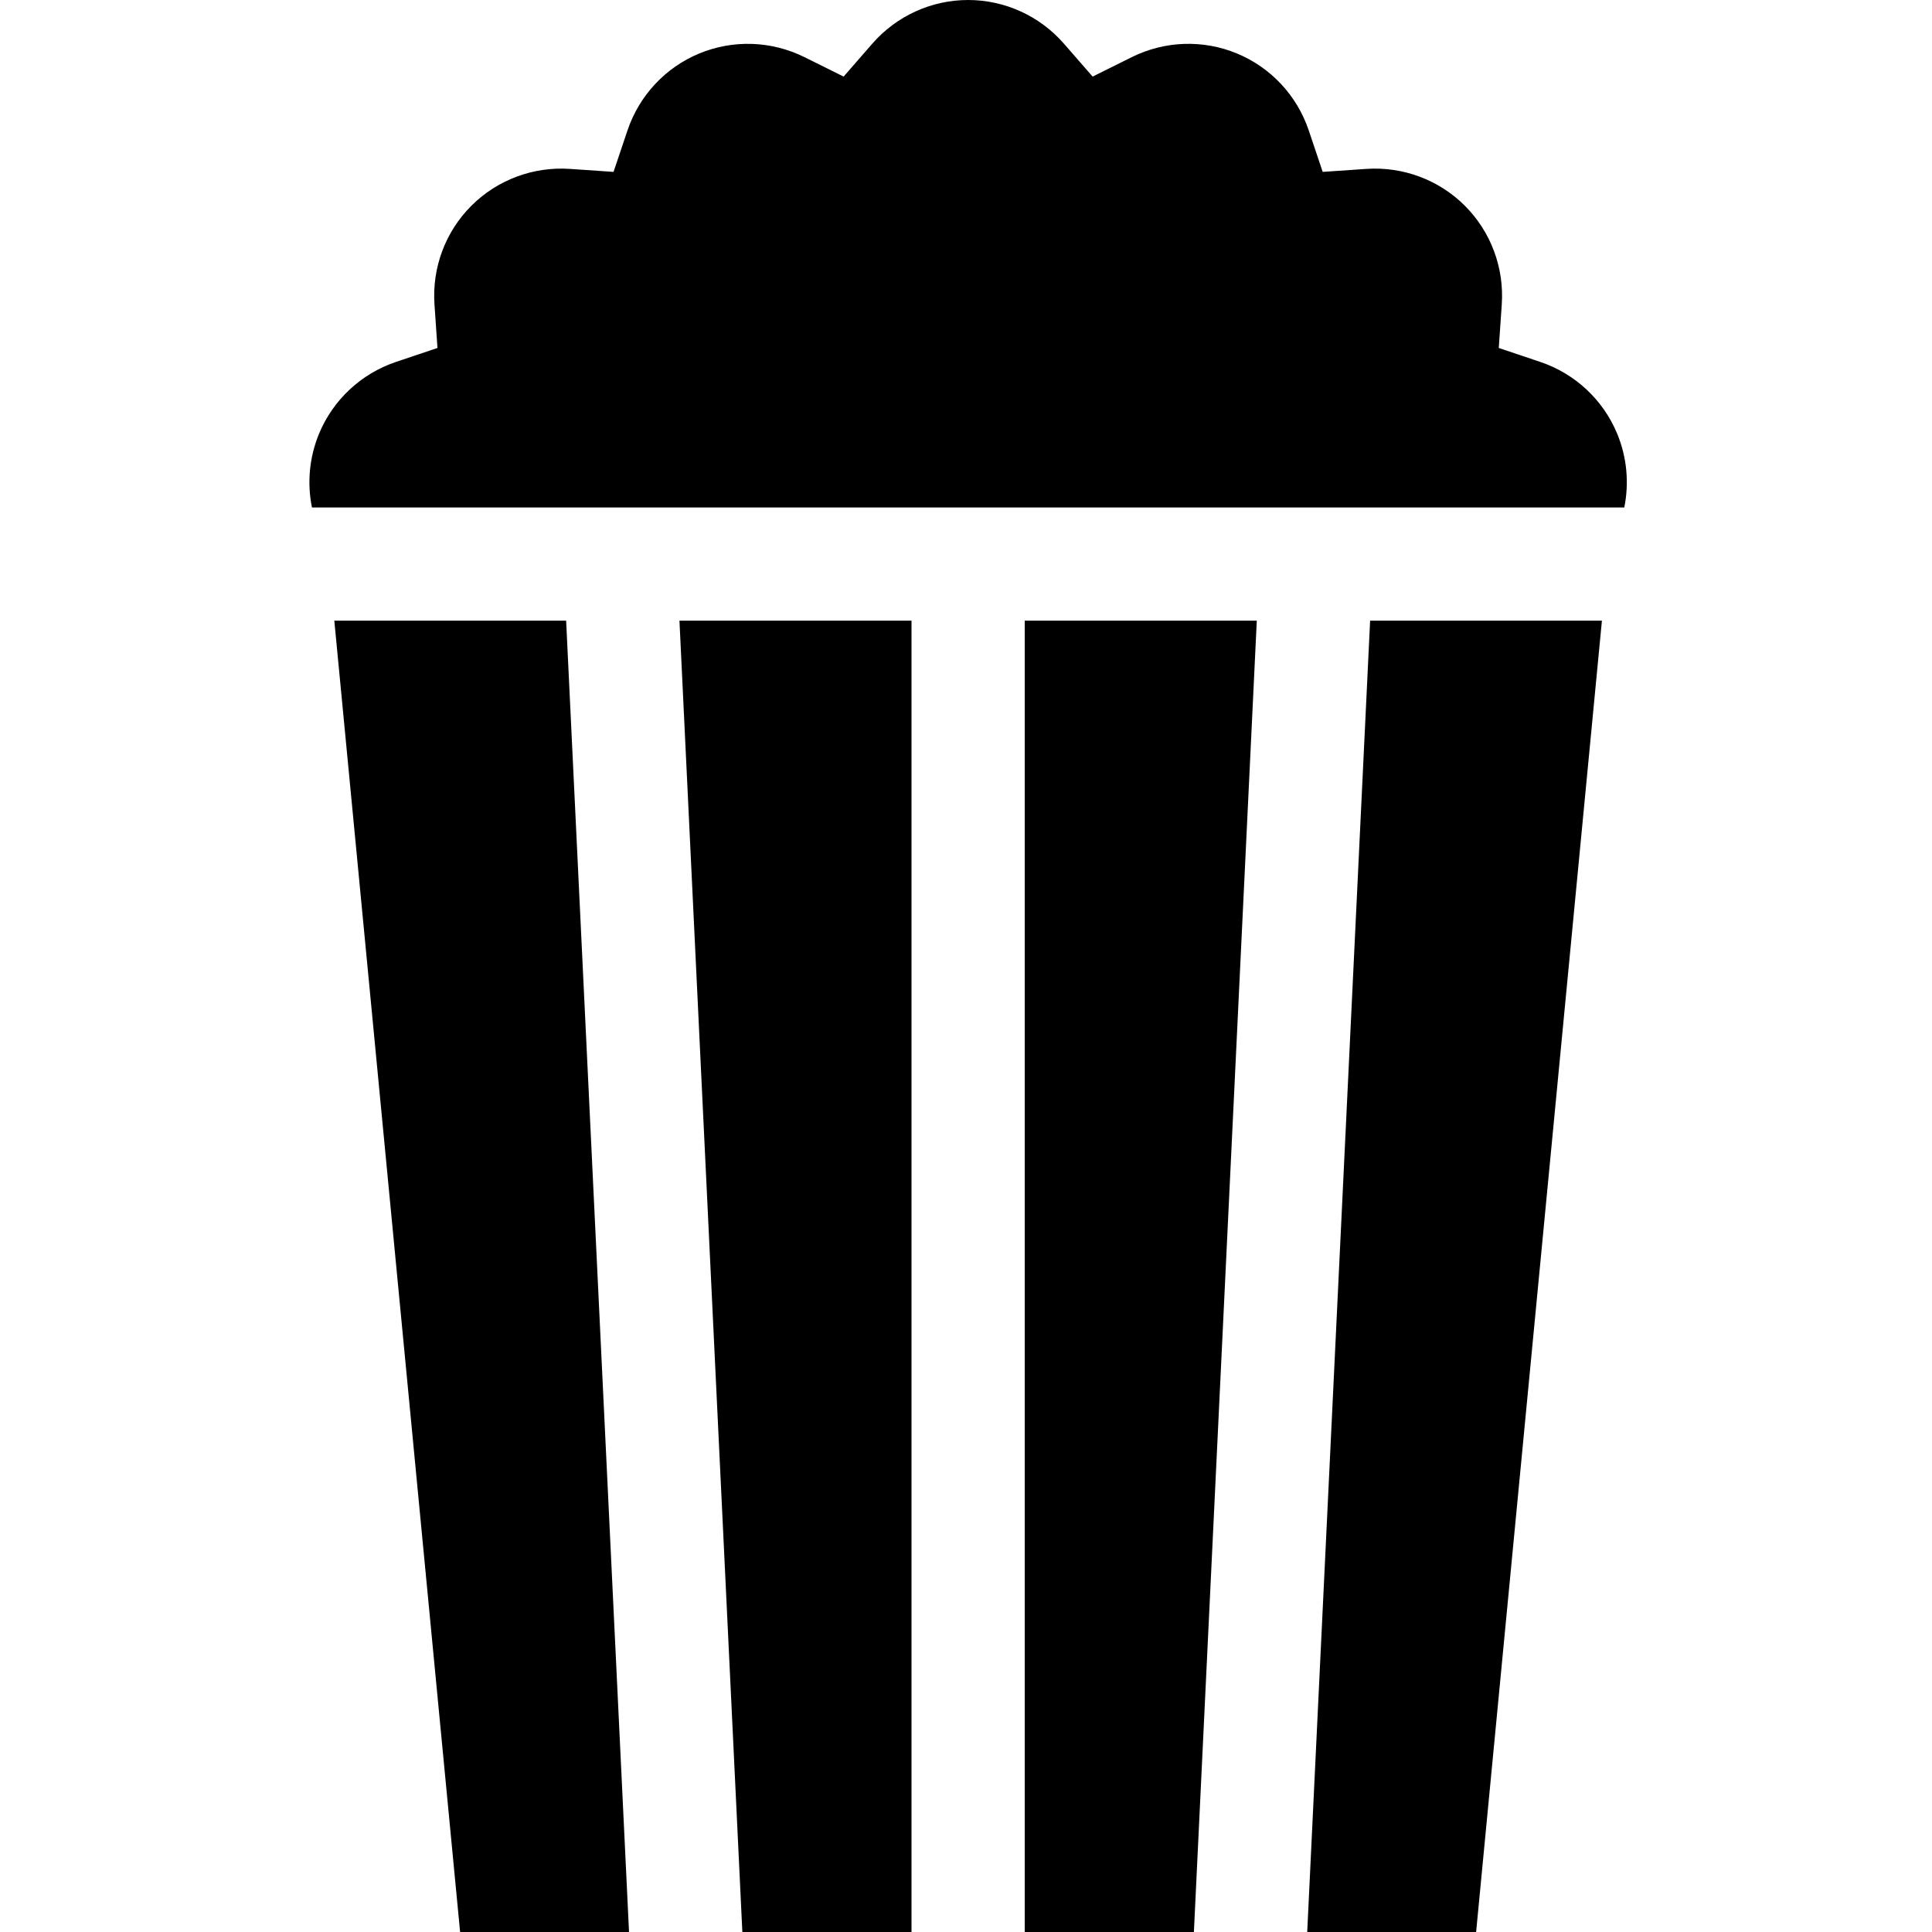
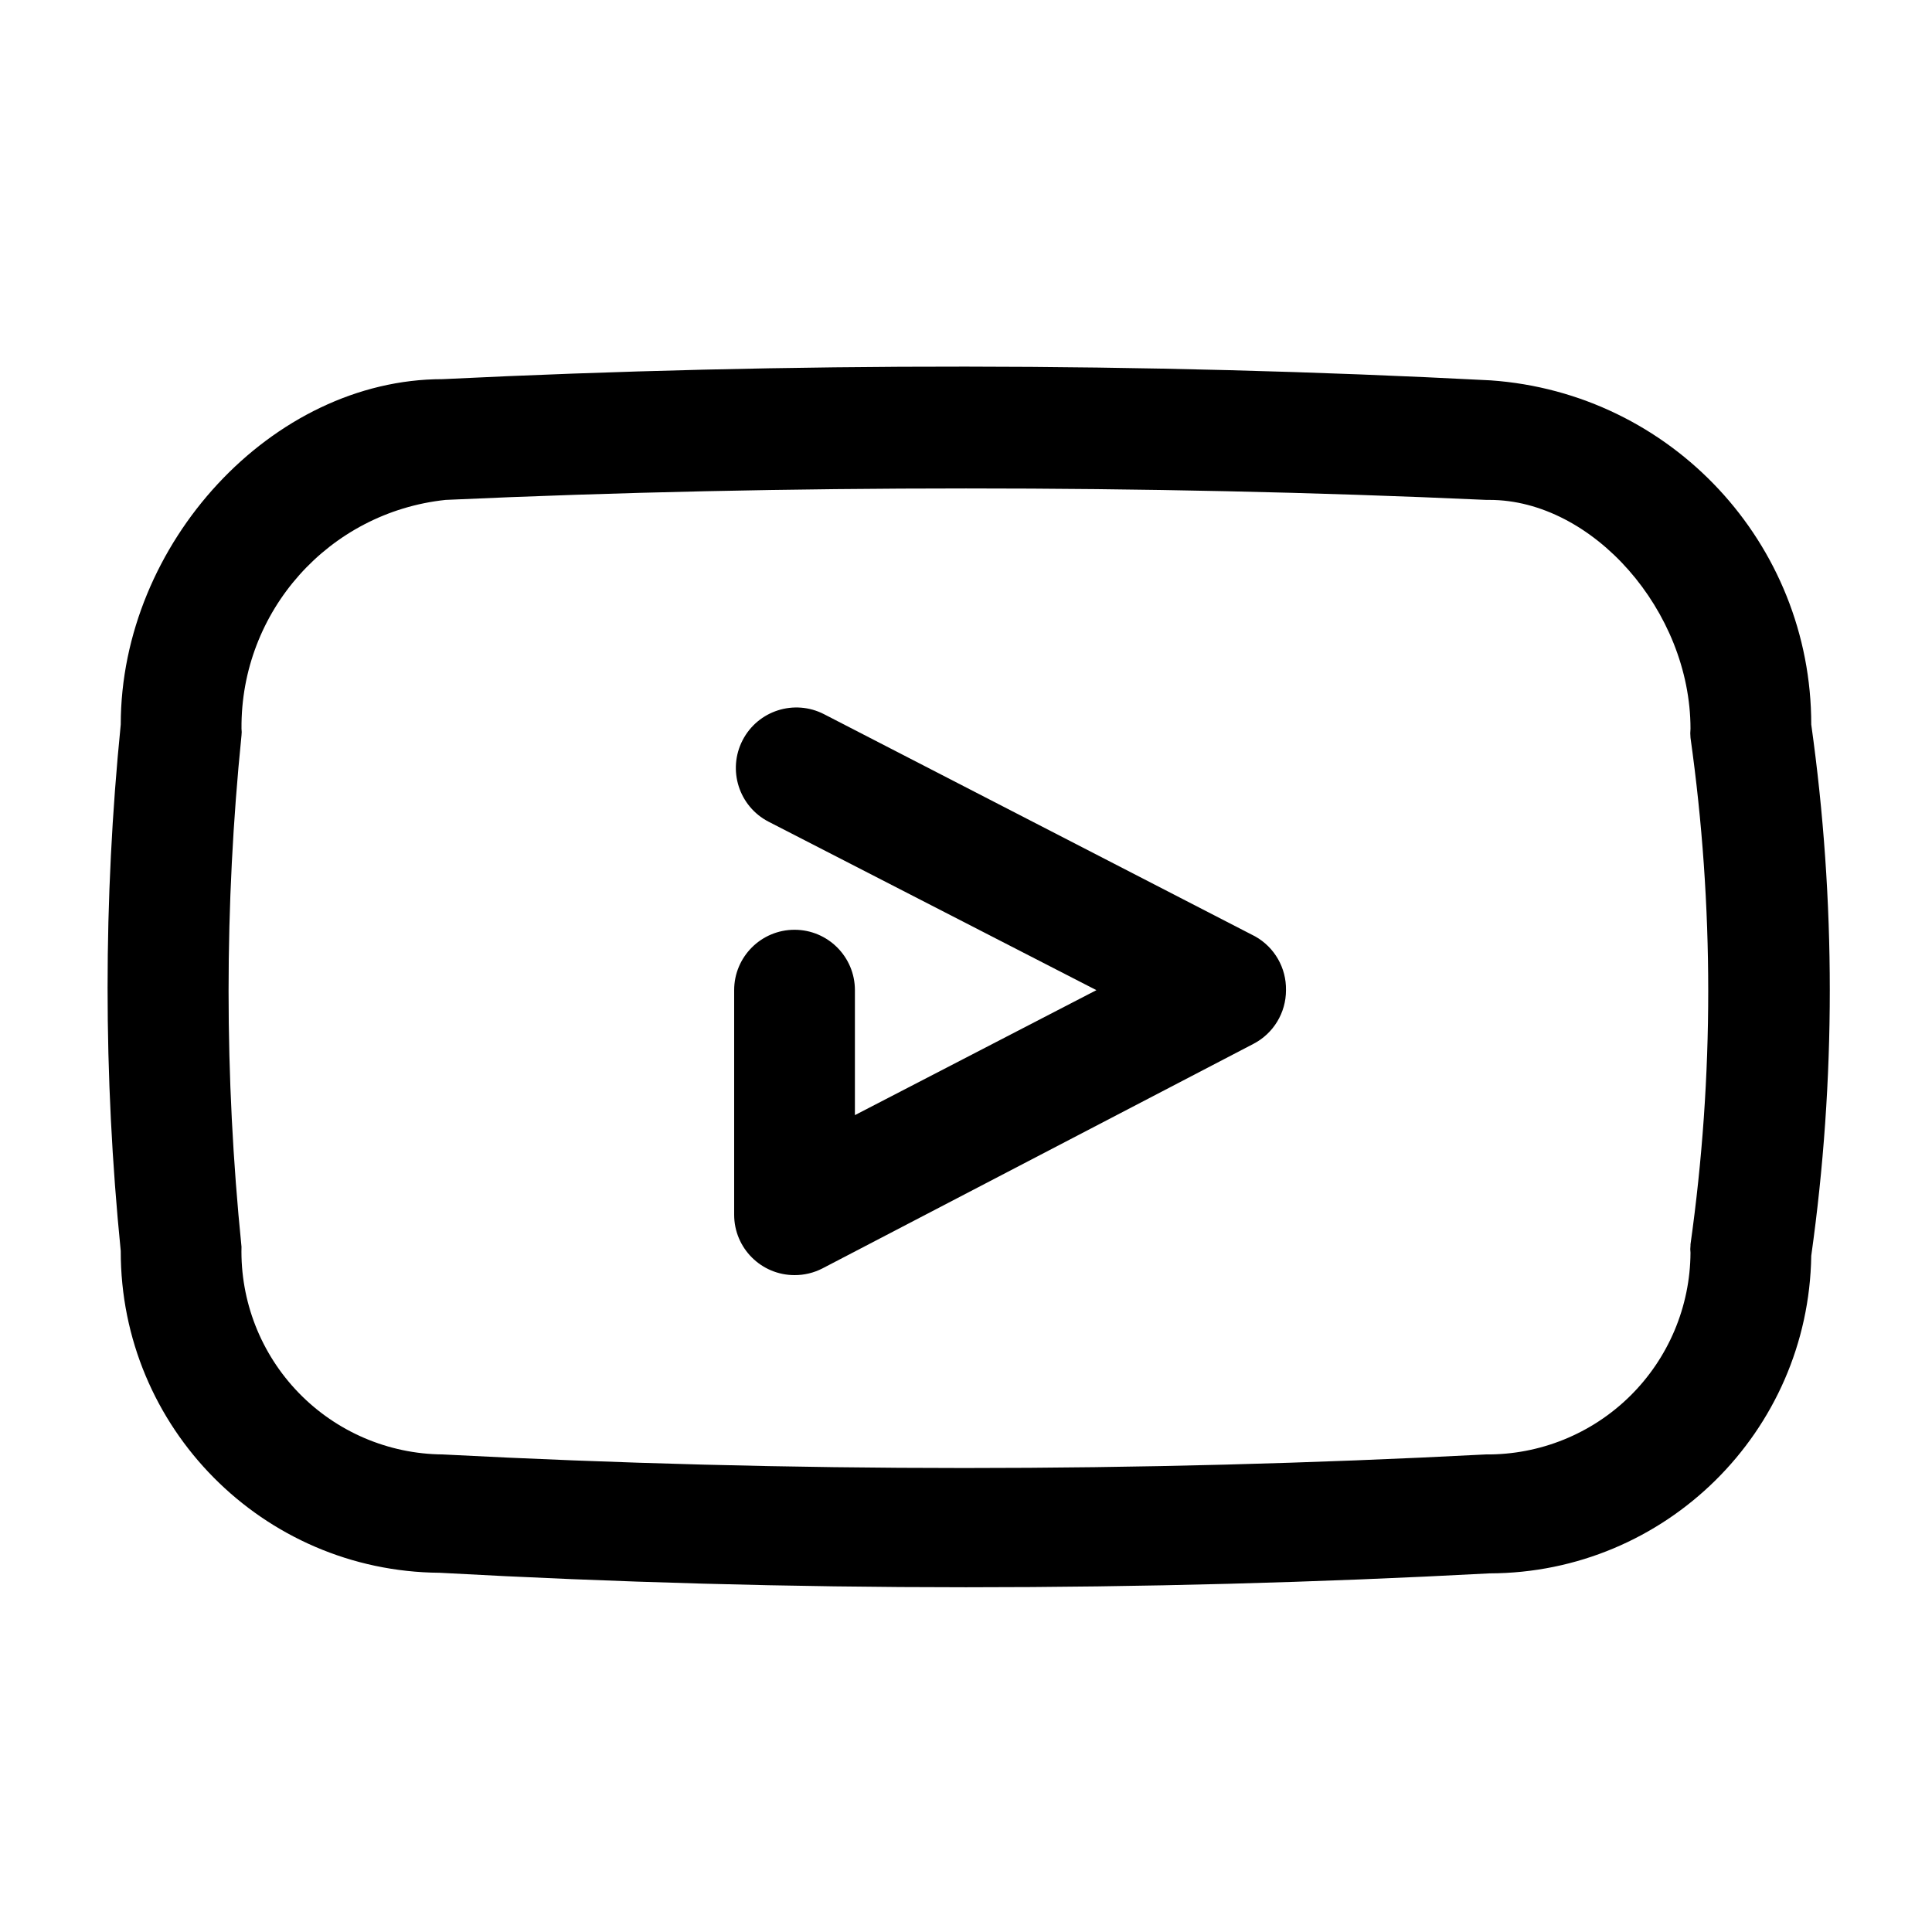
- <svg xmlns="http://www.w3.org/2000/svg" height="512pt" viewBox="-81 0 511 512" width="512pt">
-   <path d="m190.062 164.488v347.512h44.832l16.668-347.512zm0 0" />
-   <path d="m160.062 164.488h-61.5l16.668 347.512h44.832zm0 0" />
-   <path d="m281.594 164.488-16.668 347.512h44.762l33.336-347.512zm0 0" />
-   <path d="m85.199 512-16.668-347.512h-61.434l33.336 347.512zm0 0" />
-   <path d="m347.07 114.934c-3.719-8.984-11.16-15.918-20.402-19.027l-10.977-3.691.793-11.551c.664-9.73-2.898-19.258-9.773-26.133s-16.398-10.434-26.133-9.77l-11.551.789-3.688-10.973c-3.109-9.246-10.047-16.684-19.031-20.406-8.98-3.719-19.145-3.367-27.883.973l-10.367 5.152-7.609-8.727c-6.41-7.352-15.664-11.57-25.387-11.57s-18.977 4.219-25.391 11.57l-7.605 8.727-10.371-5.152c-8.734-4.336-18.898-4.691-27.883-.973-8.984 3.723-15.918 11.16-19.027 20.406l-3.691 10.973-11.551-.789c-9.723-.664-19.254 2.895-26.129 9.77-6.879 6.875-10.438 16.402-9.773 26.133l.793 11.551-10.977 3.691c-9.246 3.109-16.684 10.043-20.406 19.027-2.582 6.242-3.195 13.051-1.879 19.555h347.781c1.316-6.504.703-13.312-1.883-19.555zm0 0" />
+ <svg xmlns="http://www.w3.org/2000/svg" viewBox="0 0 32 32">
+   <g data-name="youtube youtuber video play">
+     <path d="M30,12a5.71,5.71,0,0,0-5.31-5.7C18.92,6,13.06,6,7.33,6.28,4.51,6.28,2,9,2,12a43.69,43.69,0,0,0,0,8.72,5.32,5.32,0,0,0,5.28,5.33h0q4.35.24,8.72.24t8.67-.23A5.34,5.34,0,0,0,30,20.8,31.67,31.67,0,0,0,30,12Zm-2,8.63a.49.49,0,0,0,0,.12,3.36,3.36,0,0,1-3.39,3.34,166,166,0,0,1-17.28,0A3.36,3.36,0,0,1,4,20.65a42,42,0,0,1,0-8.47.45.45,0,0,0,0-.11A3.78,3.78,0,0,1,7.38,8.28c2.86-.13,5.74-.19,8.62-.19s5.76.06,8.62.19h.05c1.71,0,3.33,1.84,3.33,3.79a.76.76,0,0,0,0,.15A30.11,30.11,0,0,1,28,20.61Z" />
+     <path d="M20.79,15.51l-7.14-3.68a1,1,0,1,0-.92,1.78l5.43,2.79-4,2.07V16.4a1,1,0,0,0-2,0v3.72a1,1,0,0,0,1,1,1,1,0,0,0,.46-.11l7.14-3.72a1,1,0,0,0,.54-.89A1,1,0,0,0,20.79,15.51Z" />
+   </g>
</svg>
